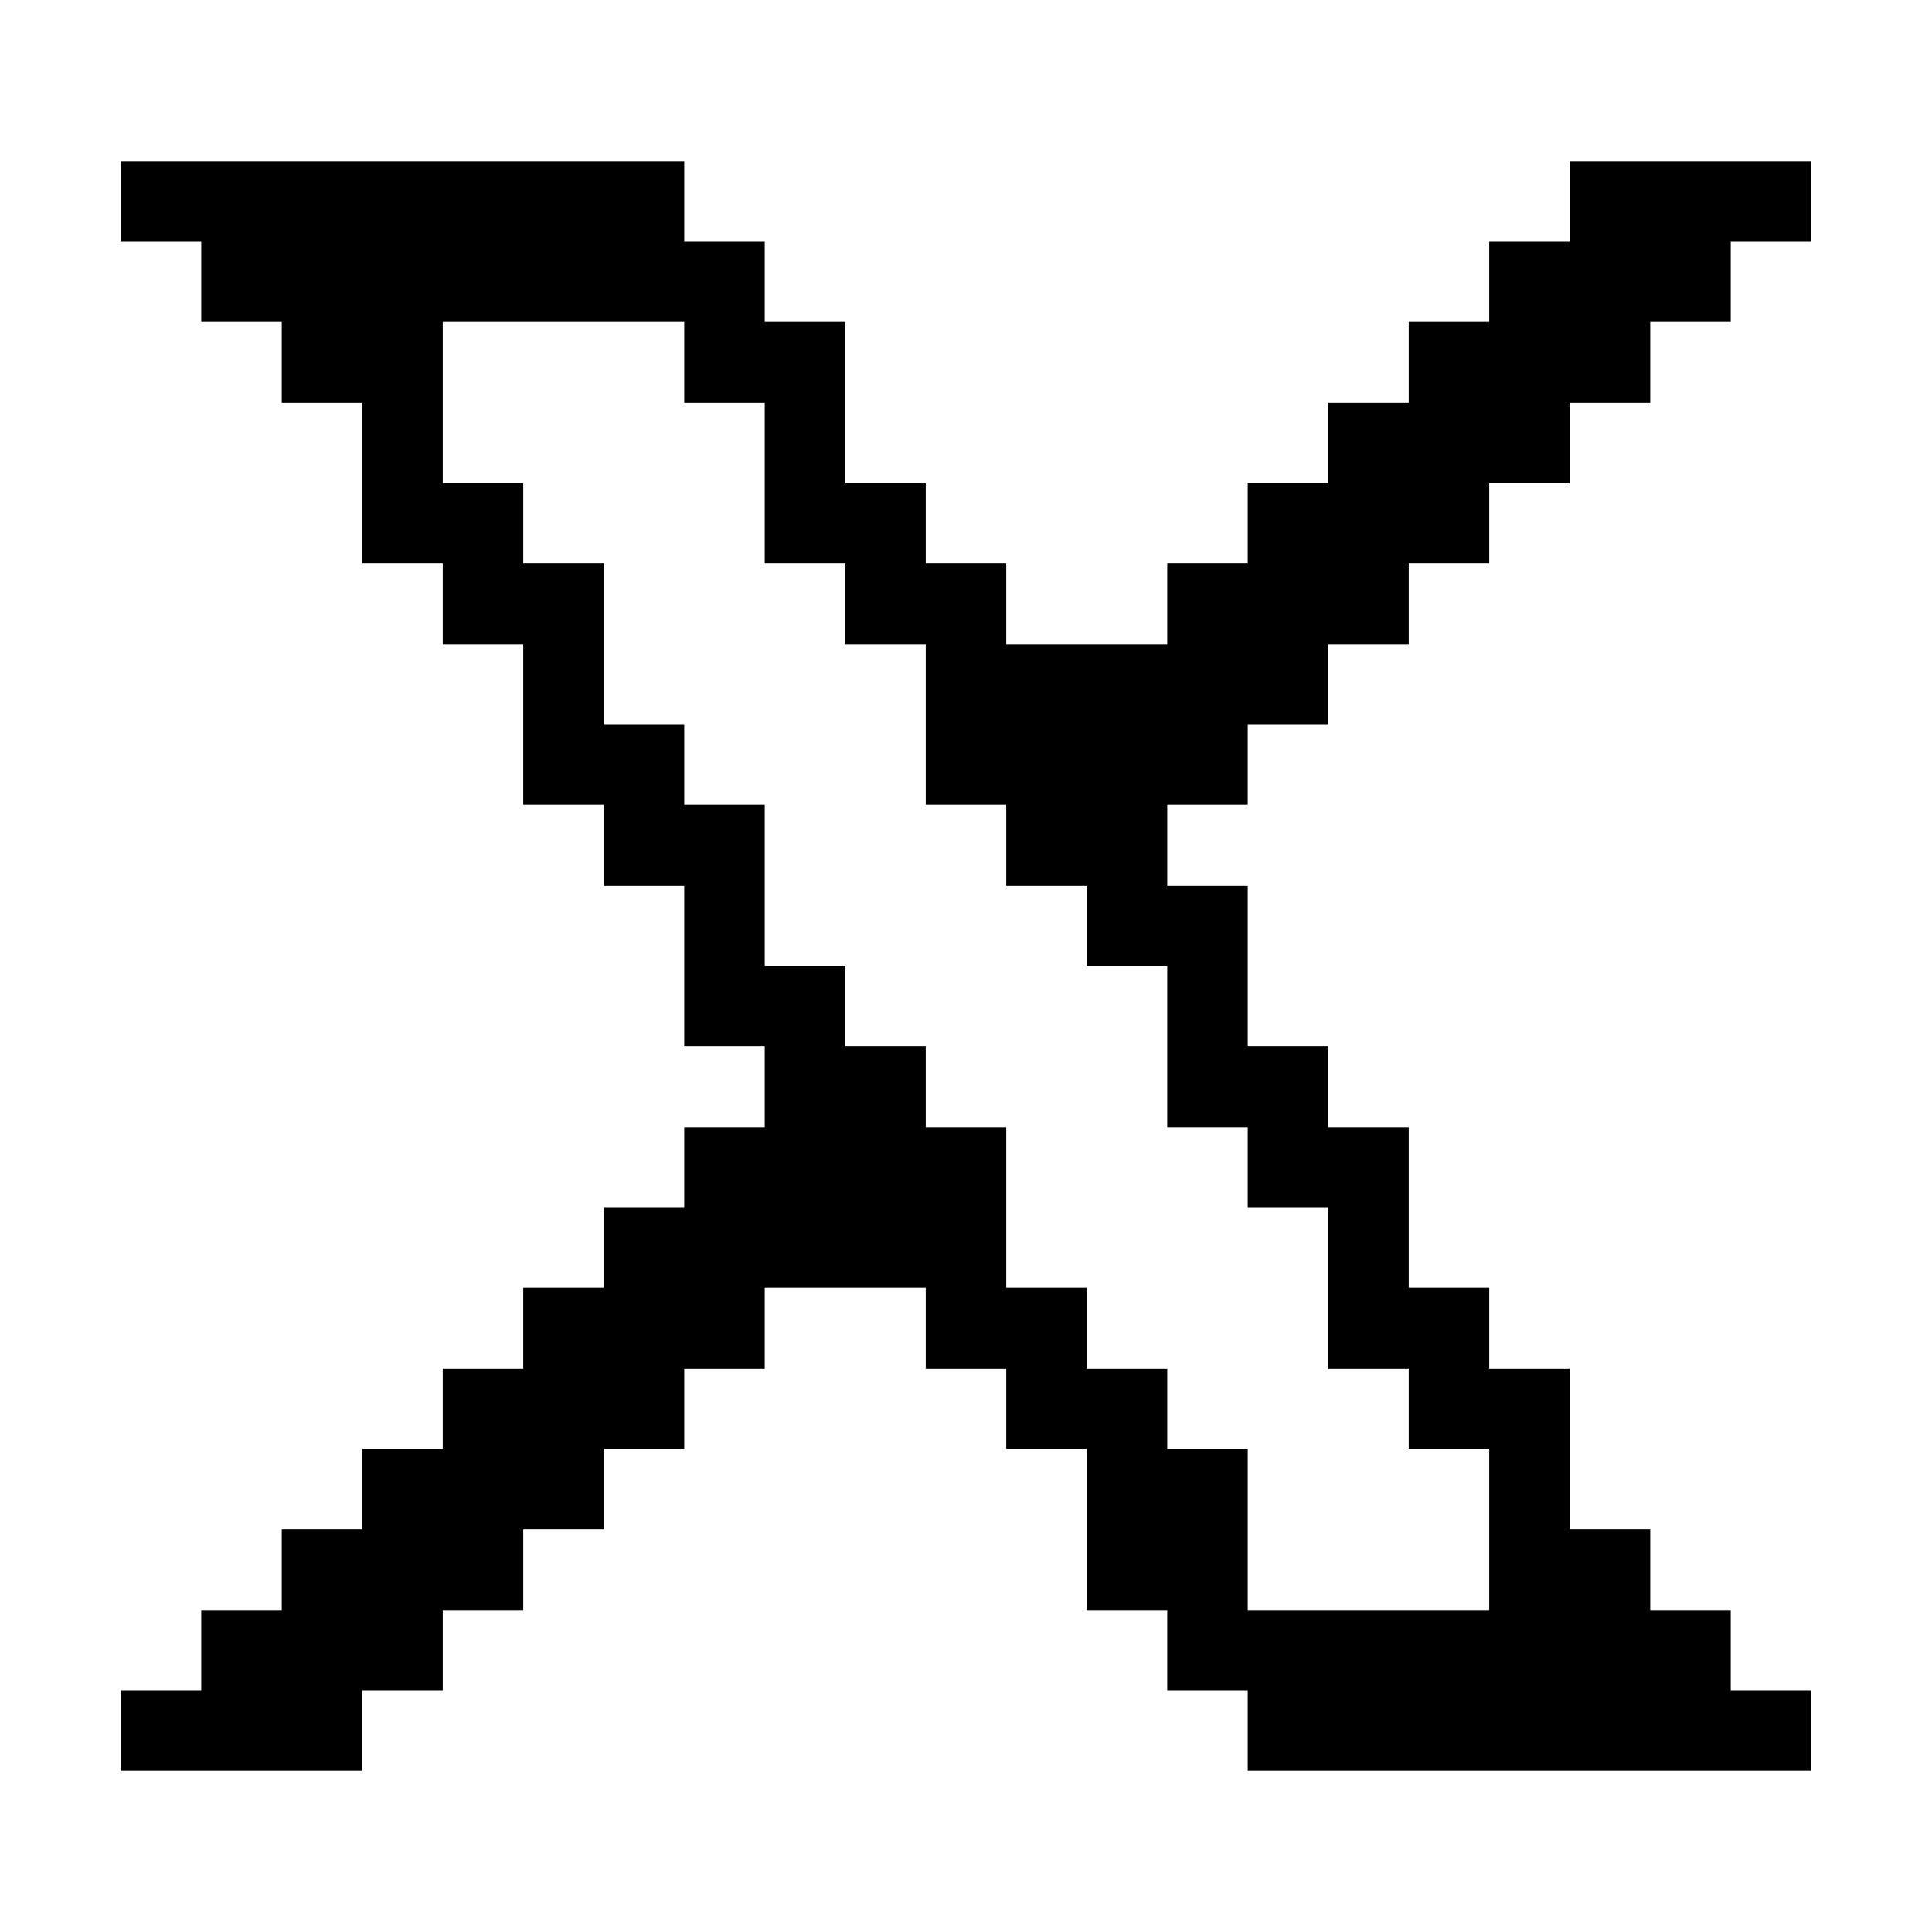
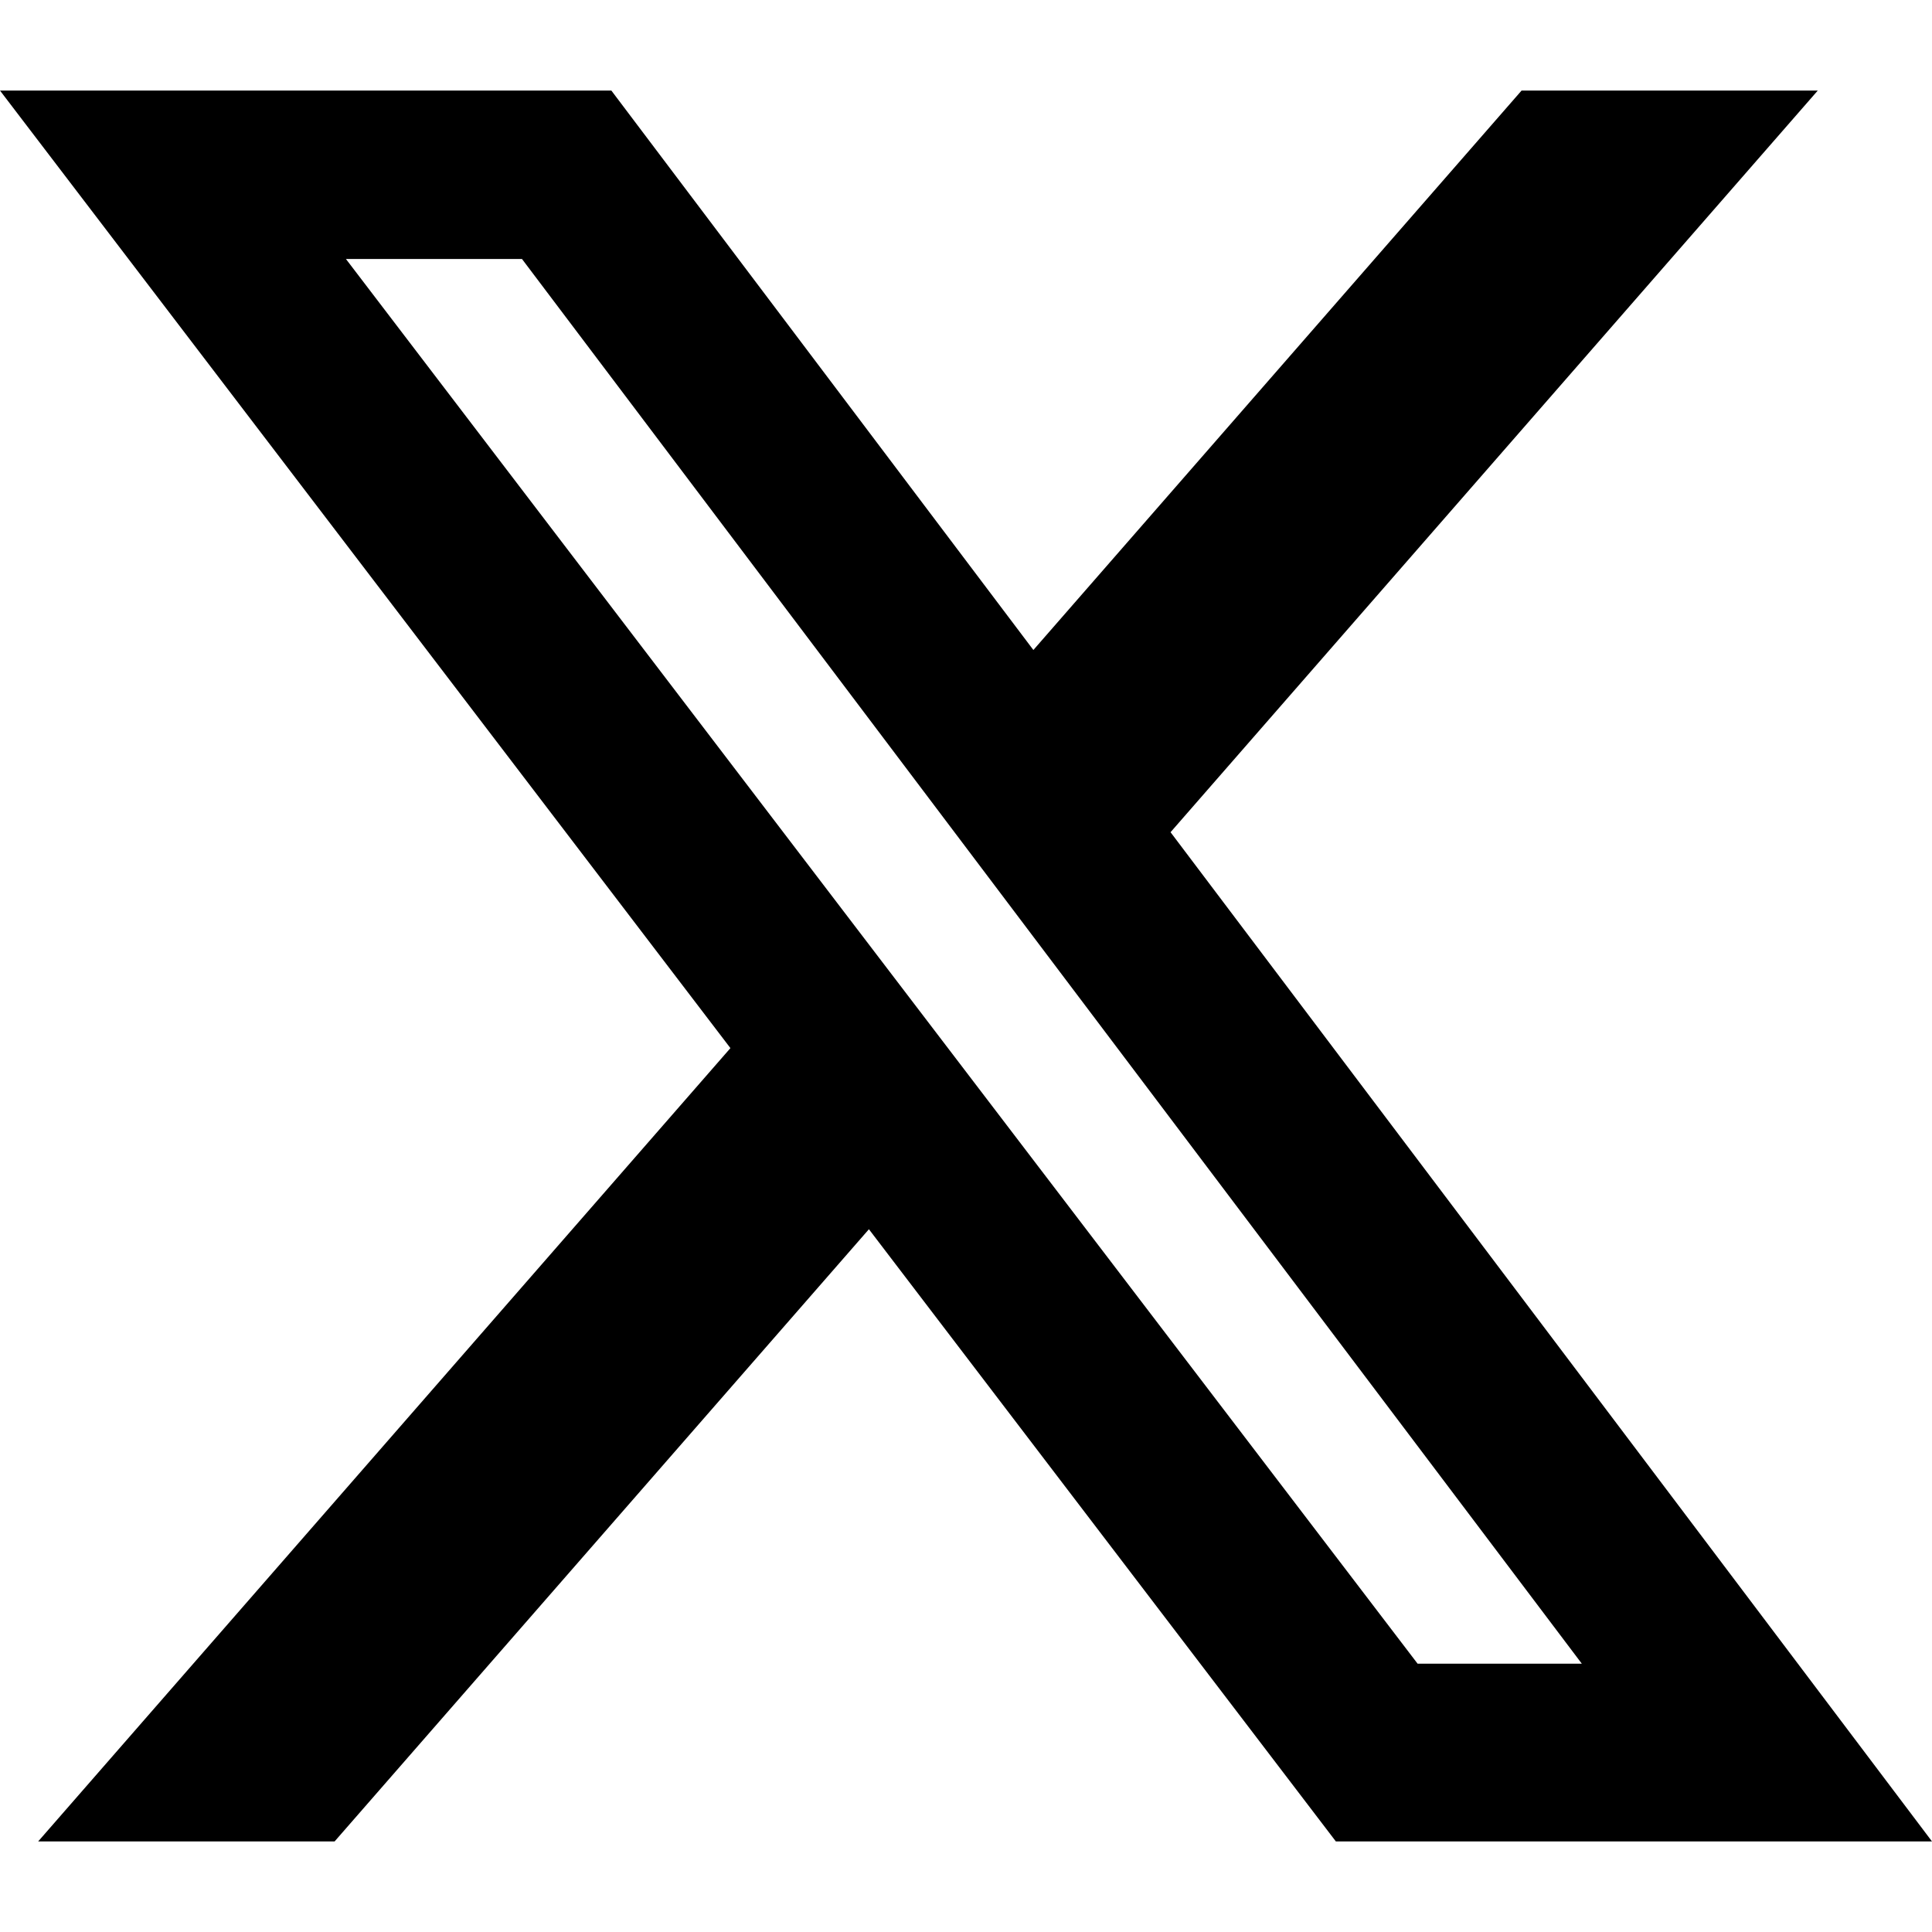
- <svg xmlns="http://www.w3.org/2000/svg" viewBox="0 0 24 24">
-   <path d="m15.5 10v-1h1v-1h1v-1h1v-1h1v-1h1v-1h1v-1h1v-1h-3v1h-1v1h-1v1h-1v1h-1v1h-1v1h-2v-1h-1v-1h-1v-2h-1v-1h-1v-1h-7v1h1v1h1v1h1v2h1v1h1v2h1v1h1v2h1v1h-1v1h-1v1h-1v1h-1v1h-1v1h-1v1h-1v1h-1v1h3v-1h1v-1h1v-1h1v-1h1v-1h1v-1h2v1h1v1h1v2h1v1h1v1h7v-1h-1v-1h-1v-1h-1v-2h-1v-1h-1v-2h-1v-1h-1v-2h-1v-1zm0 4v1h1v2h1v1h1v2h-3v-2h-1v-1h-1v-1h-1v-2h-1v-1h-1v-1h-1v-2h-1v-1h-1v-2h-1v-1h-1v-2h3v1h1v2h1v1h1v2h1v1h1v1h1v2z" />
+ <svg xmlns="http://www.w3.org/2000/svg" width="1em" height="1em" viewBox="0 0 16 16">
+   <path fill="currentColor" d="M12.6.75h2.454l-5.36 6.142L16 15.25h-4.937l-3.867-5.07l-4.425 5.07H.316l5.733-6.57L0 .75h5.063l3.495 4.633L12.601.75Zm-.86 13.028h1.36L4.323 2.145H2.865z" />
</svg>
